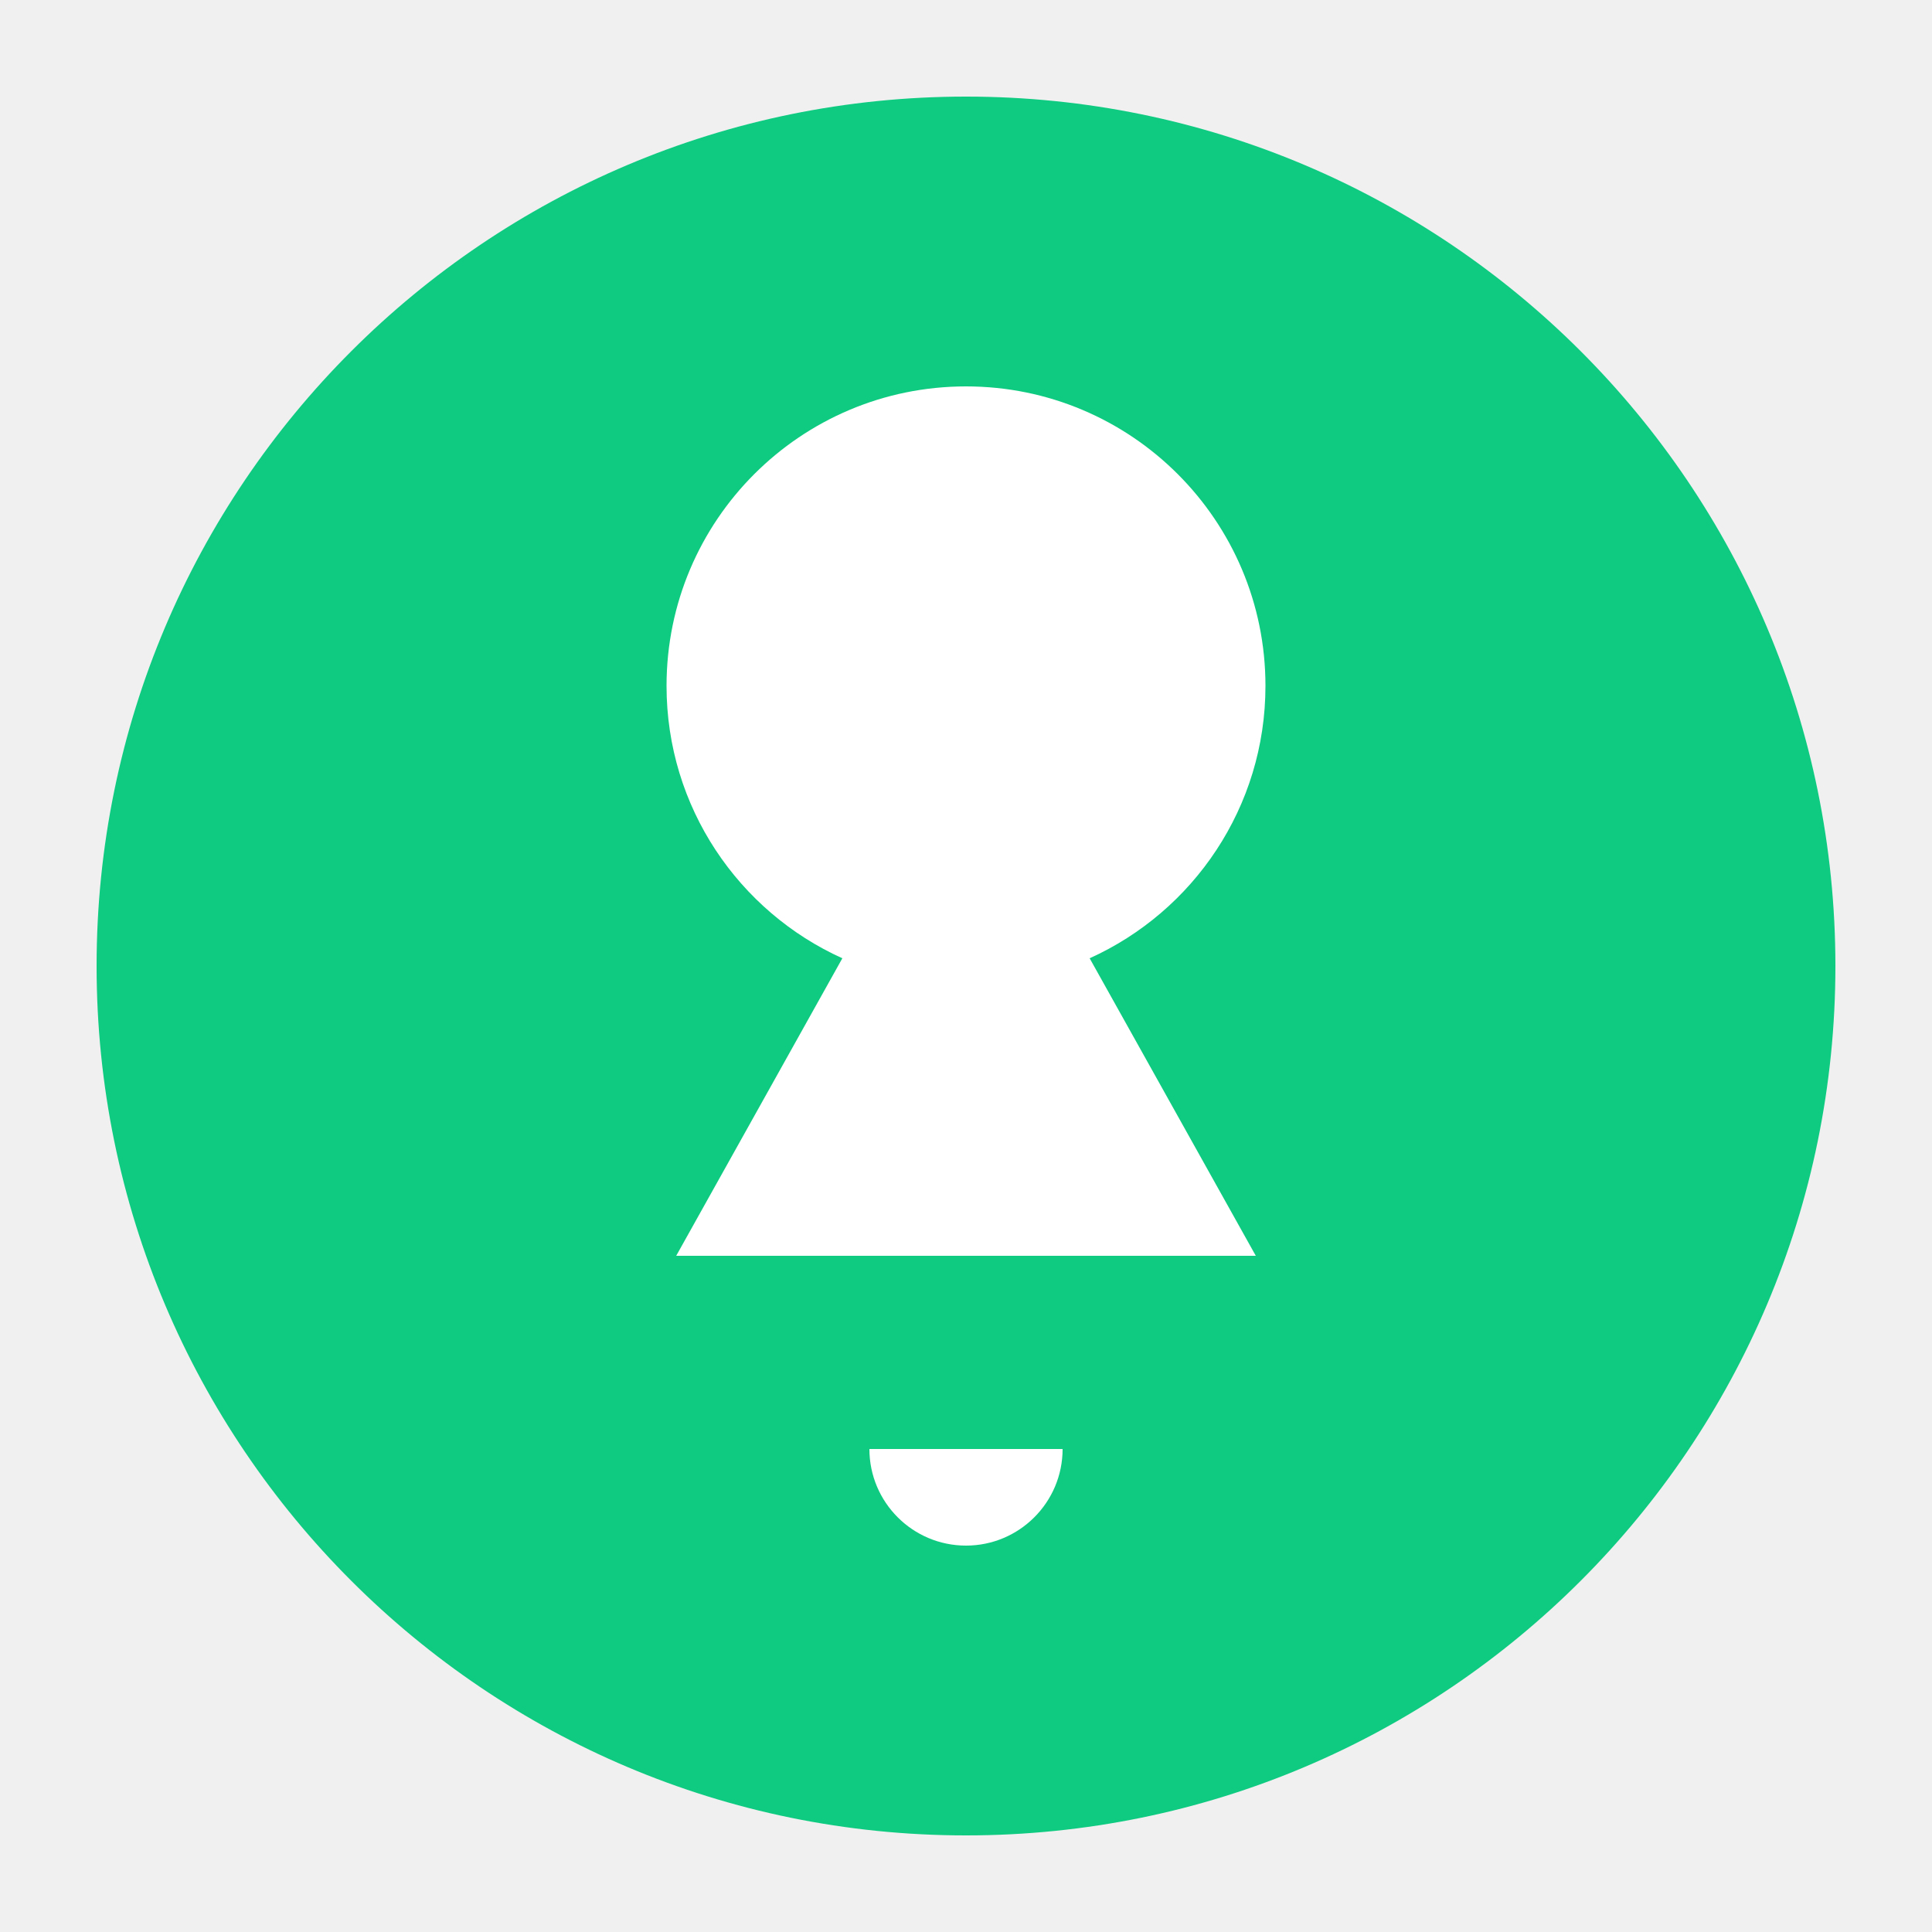
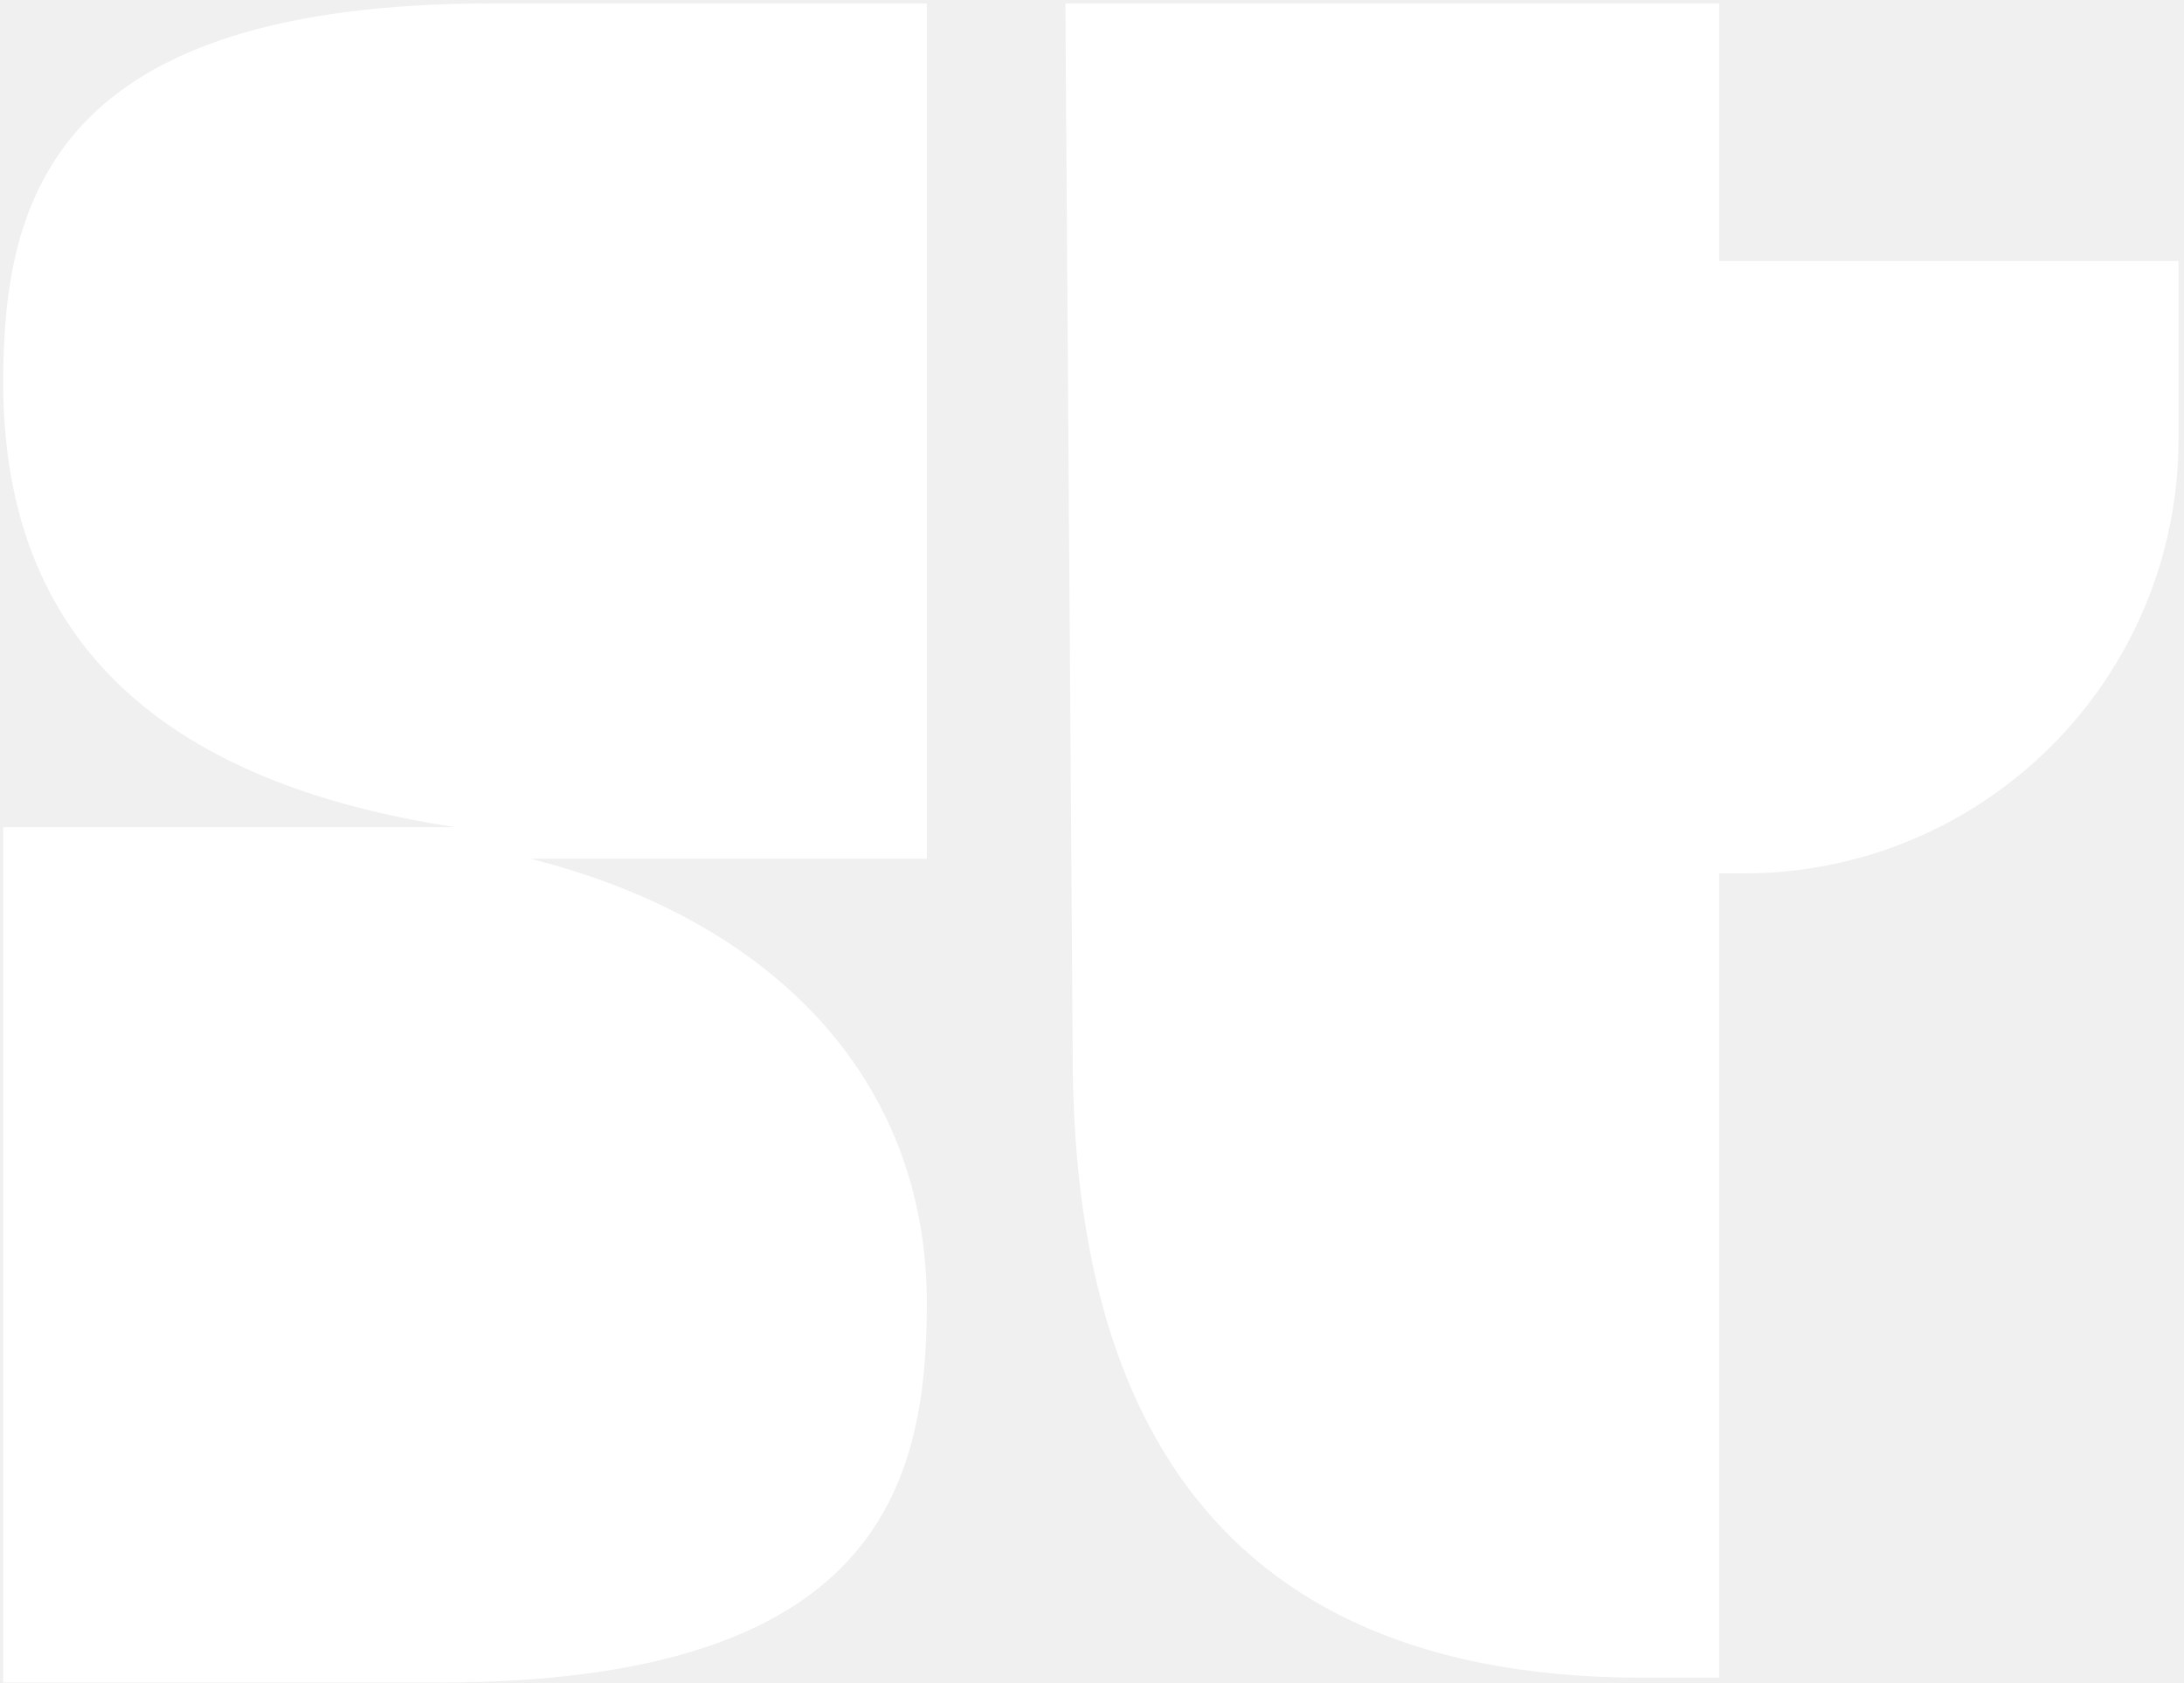
- <svg xmlns="http://www.w3.org/2000/svg" viewBox="0 0 100 100" fill="none">
-   <path d="M50 5C25.147 5 5 25.147 5 50s20.147 45 45 45 45-20.147 45-45S74.853 5 50 5z" fill="#0ECB81" />
-   <path d="M65.5 35.5c0-8.56-6.94-15.5-15.5-15.5S34.5 26.94 34.5 35.5c0 6.28 3.74 11.68 9.1 14.1L35 65h30l-8.6-15.4c5.36-2.42 9.1-7.82 9.1-14.1z" fill="white" />
-   <path d="M50 80c-2.76 0-5-2.24-5-5h10c0 2.76-2.24 5-5 5z" fill="white" />
+ <svg xmlns="http://www.w3.org/2000/svg" viewBox="0 0 340 262" fill="none">
+   <path d="M267.636 40.647H339.15V68.27C339.15 105.728 308.88 136.003 271.417 136.003H267.632V40.647H267.636ZM165.852 0.537H267.636V261.241H255.53C181.744 261.241 166.991 209.779 166.991 163.996L165.852 0.537ZM0.5 59.565C0.5 106.107 33.797 123.133 70.88 128.811H0.5V262H68.233C136.341 262 144.287 231.729 144.287 202.972C144.287 167.782 120.069 143.19 82.612 133.726H144.287V0.537H76.554C8.446 0.537 0.5 30.808 0.5 59.565Z" fill="white" />
</svg>
